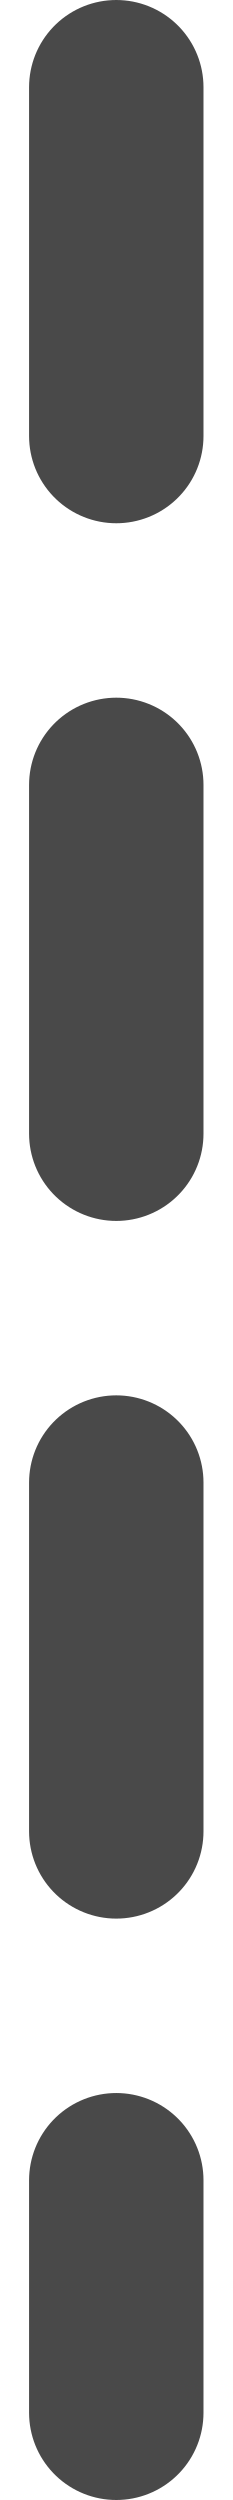
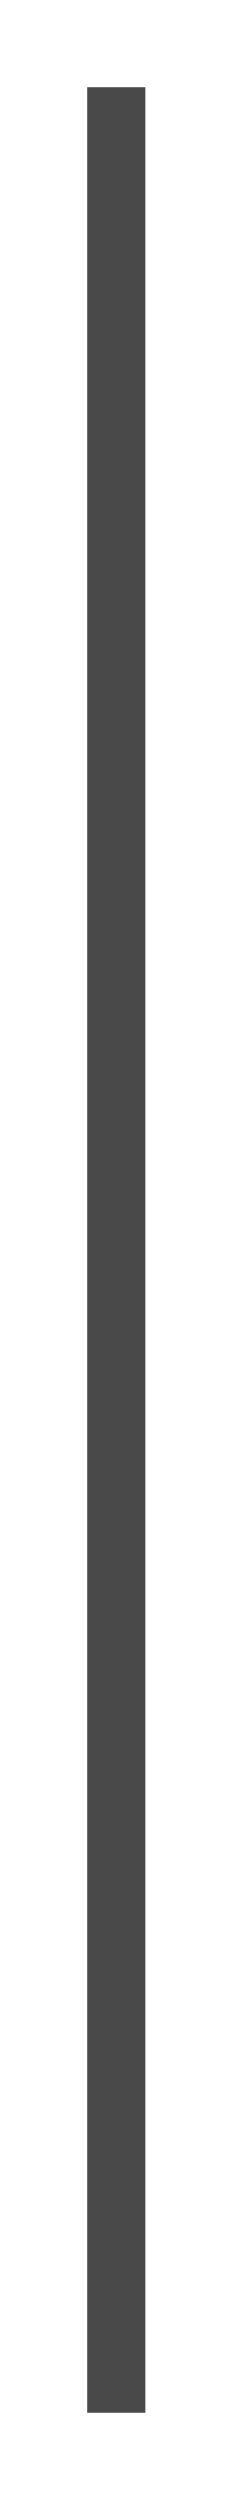
<svg xmlns="http://www.w3.org/2000/svg" width="4" height="43" viewBox="0 0 4 43" fill="none">
-   <path d="M2 1.5V41.5" stroke="#494949" stroke-width="3" stroke-linecap="round" stroke-dasharray="6 6" />
+   <path d="M2 1.5V41.5" stroke="#494949" strokeWidth="3" strokeLinecap="round" strokeDasharray="6 6" />
</svg>
